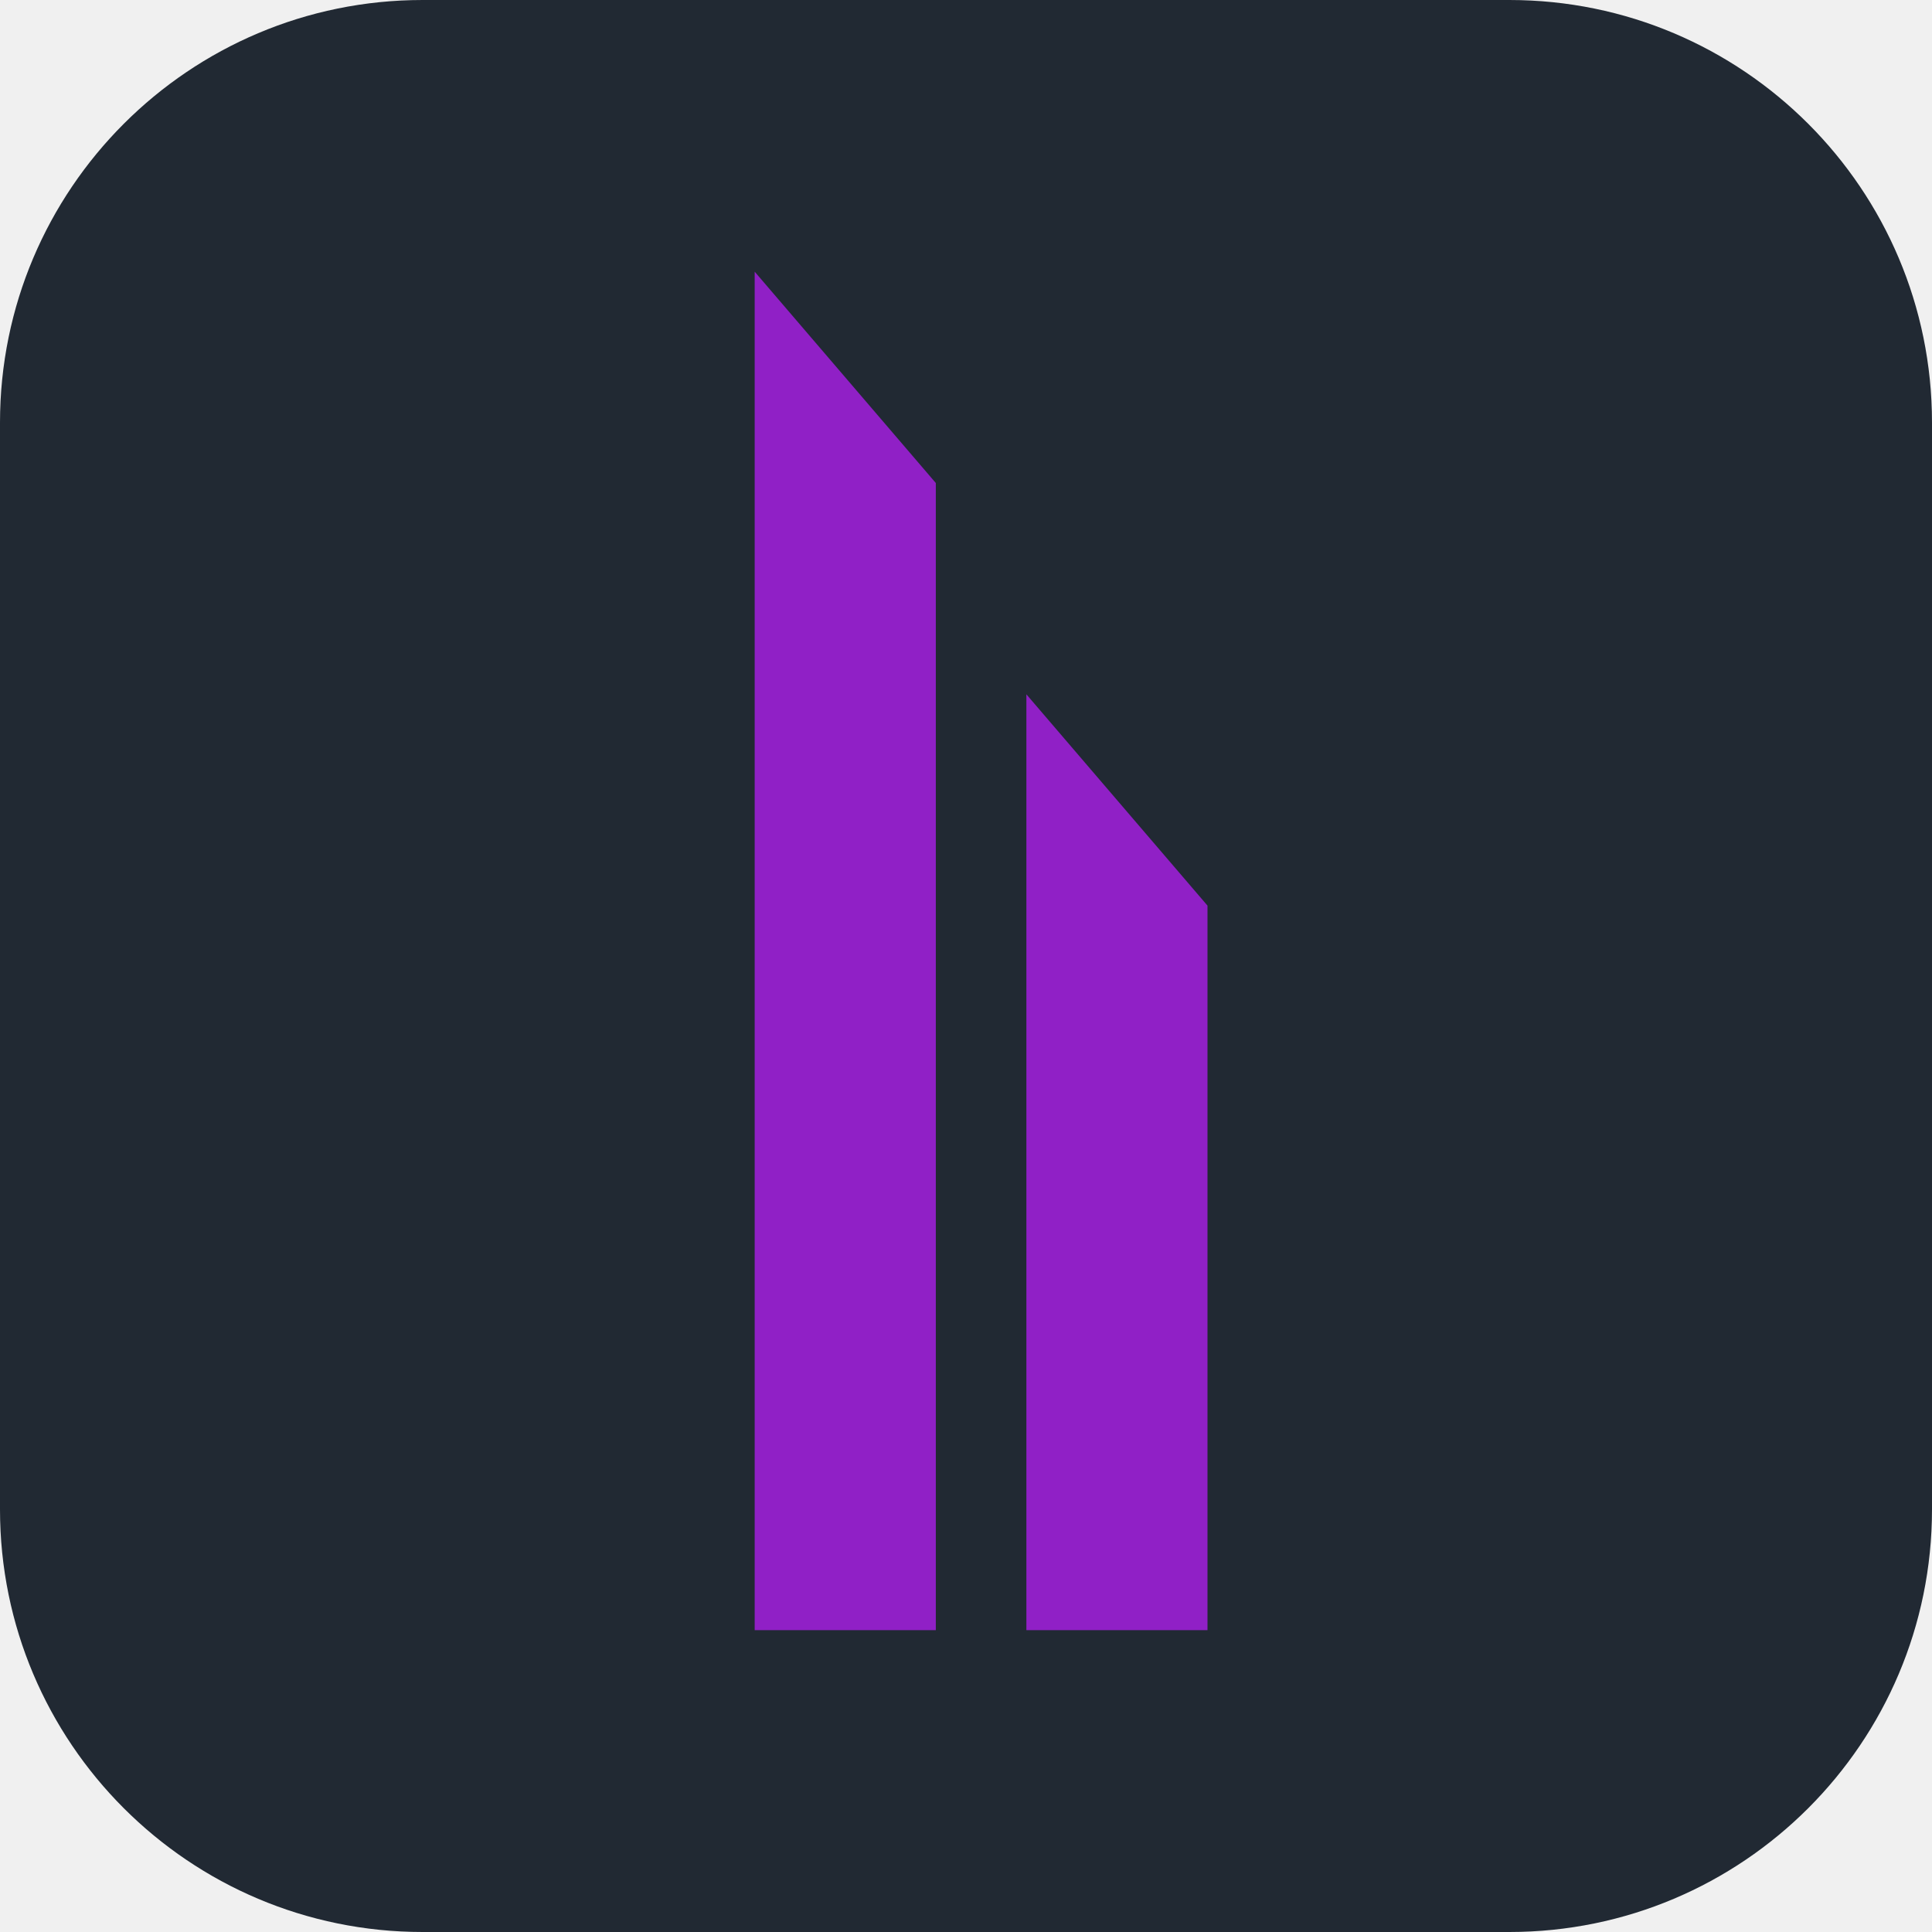
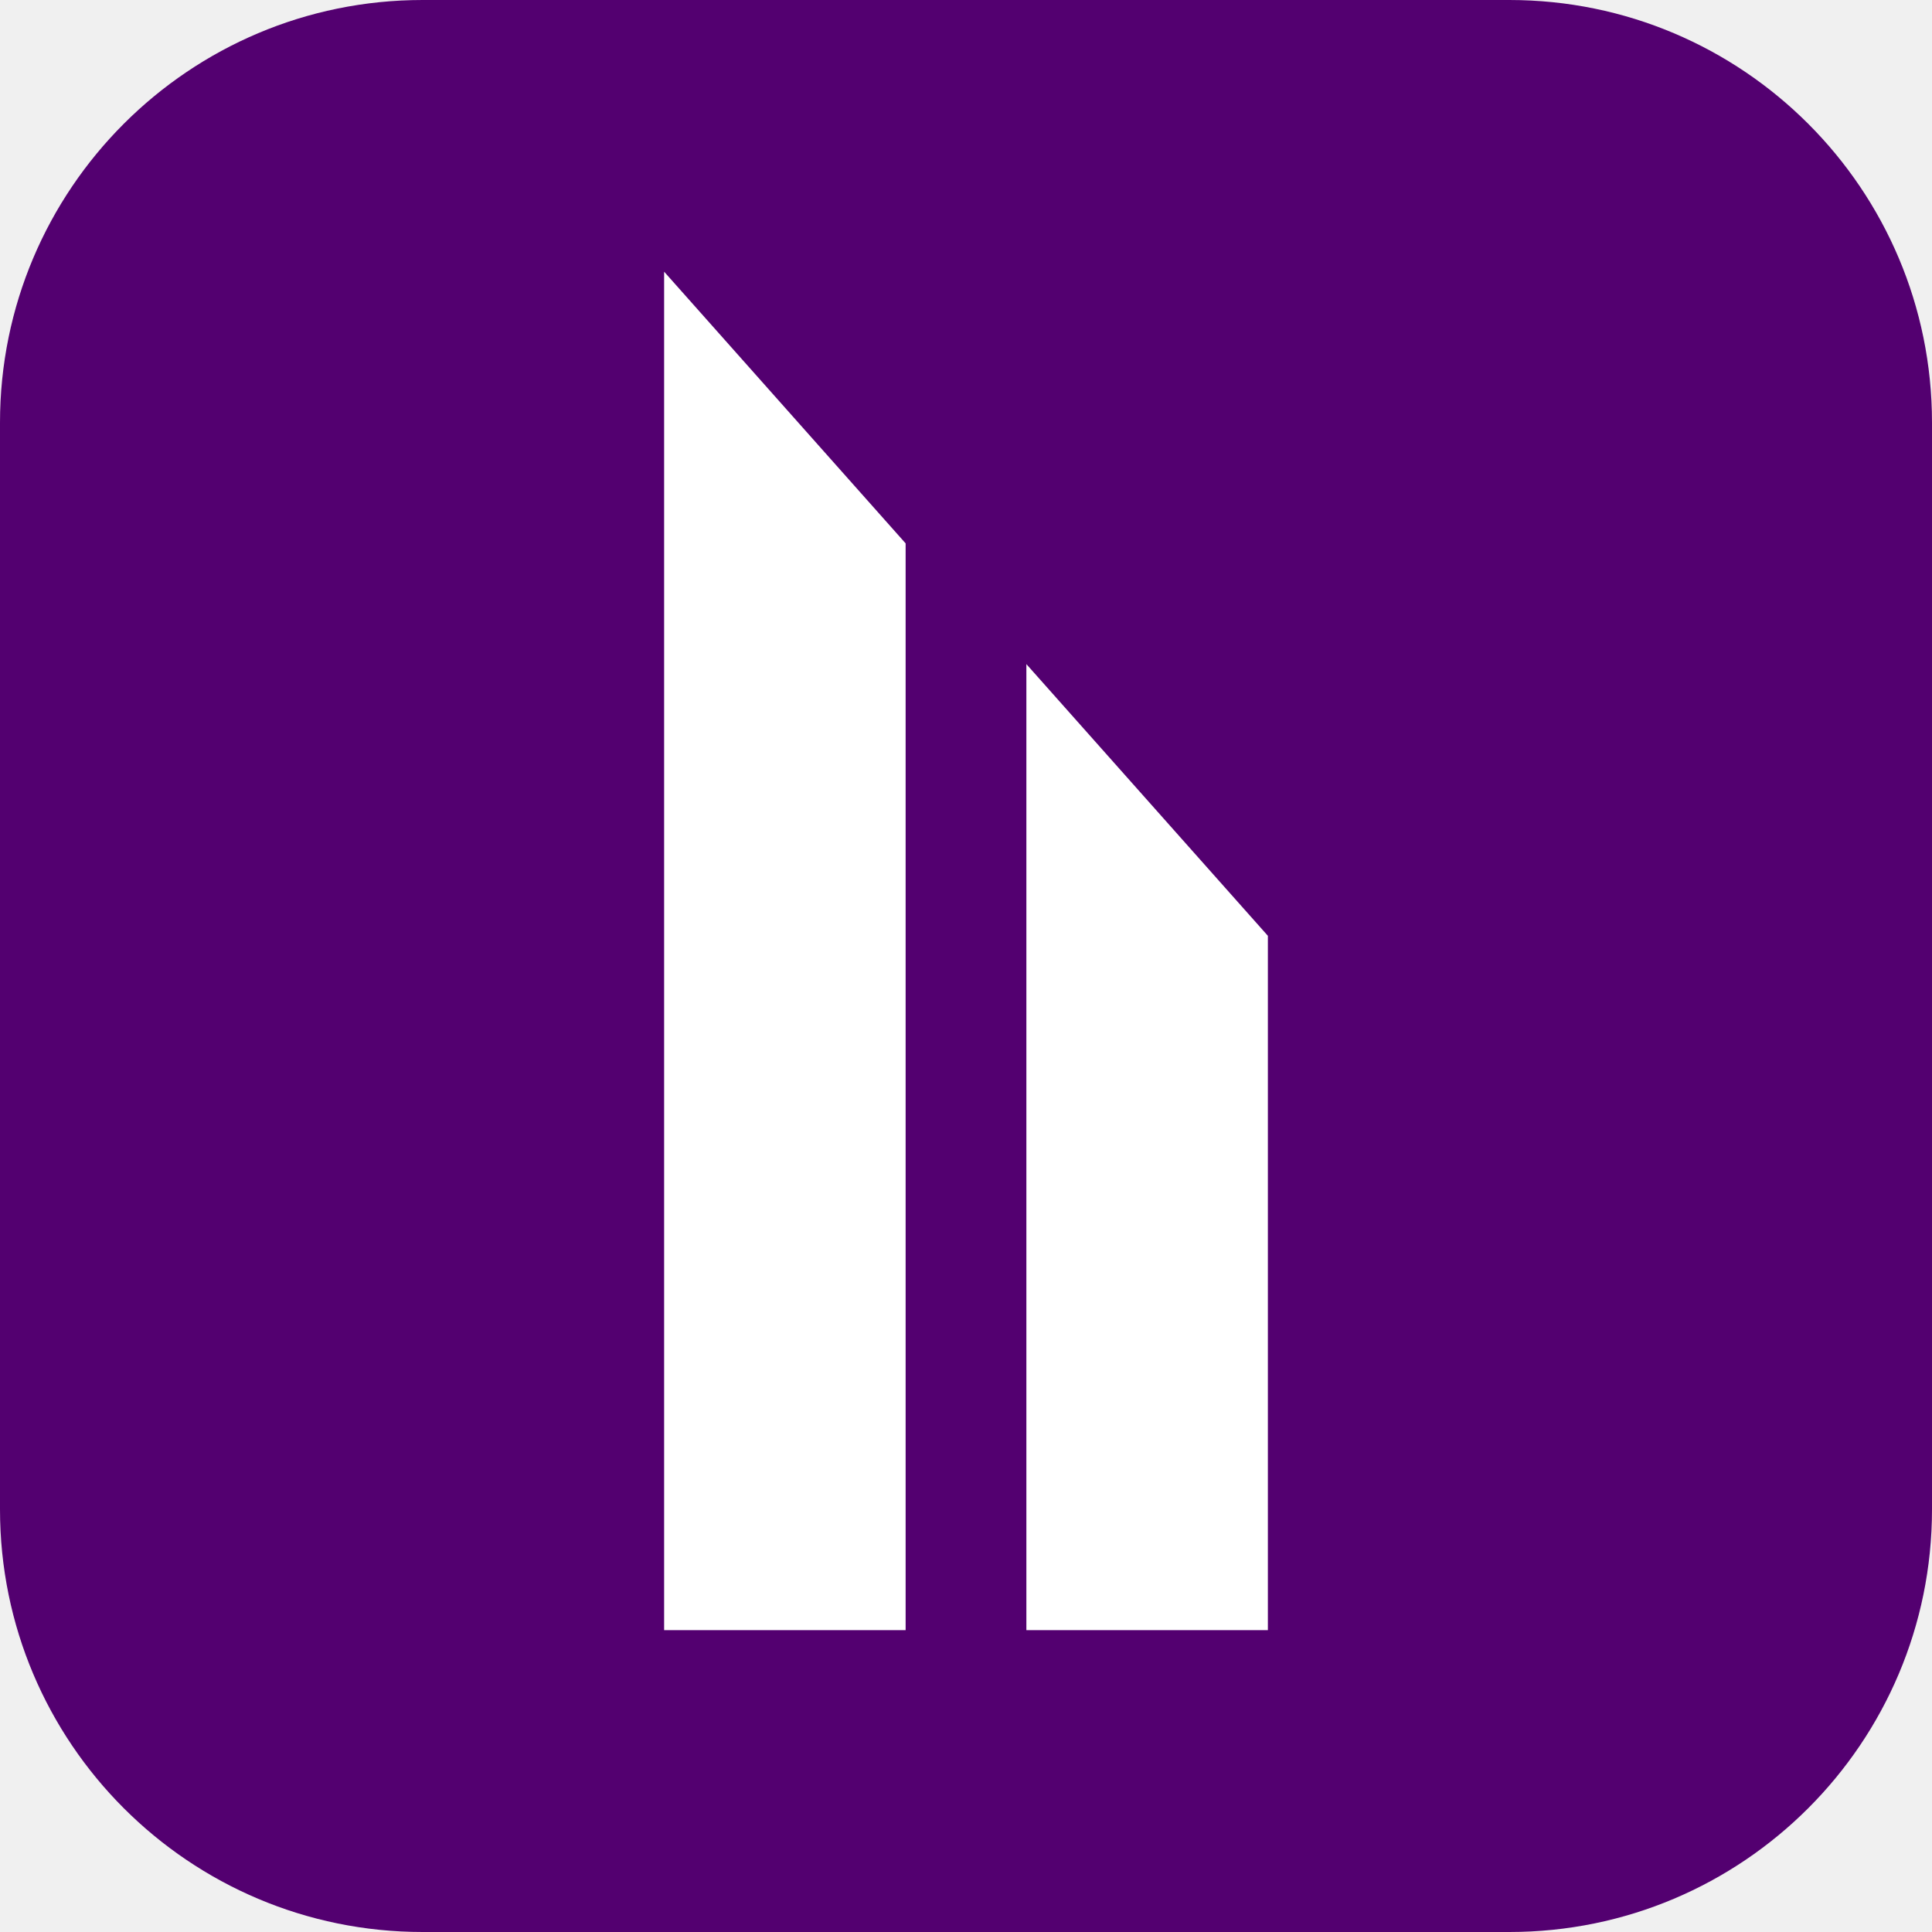
<svg xmlns="http://www.w3.org/2000/svg" viewBox="0 0 64 64">
-   <rect width="64" height="64" rx="14" fill="#212933" />
-   <polygon points="25,54 25,9 31,16 31,54" fill="#9020C6" />
-   <polygon points="34,54 34,23 40,30 40,54" fill="#9020C6" />
+   <rect width="64" height="64" rx="14" fill="#530070" />
+   <polygon points="22,54 22,9 30,18 30,54" fill="#FFFFFF" />
+   <polygon points="34,54 34,22 42,31 42,54" fill="#FFFFFF" />
</svg>
